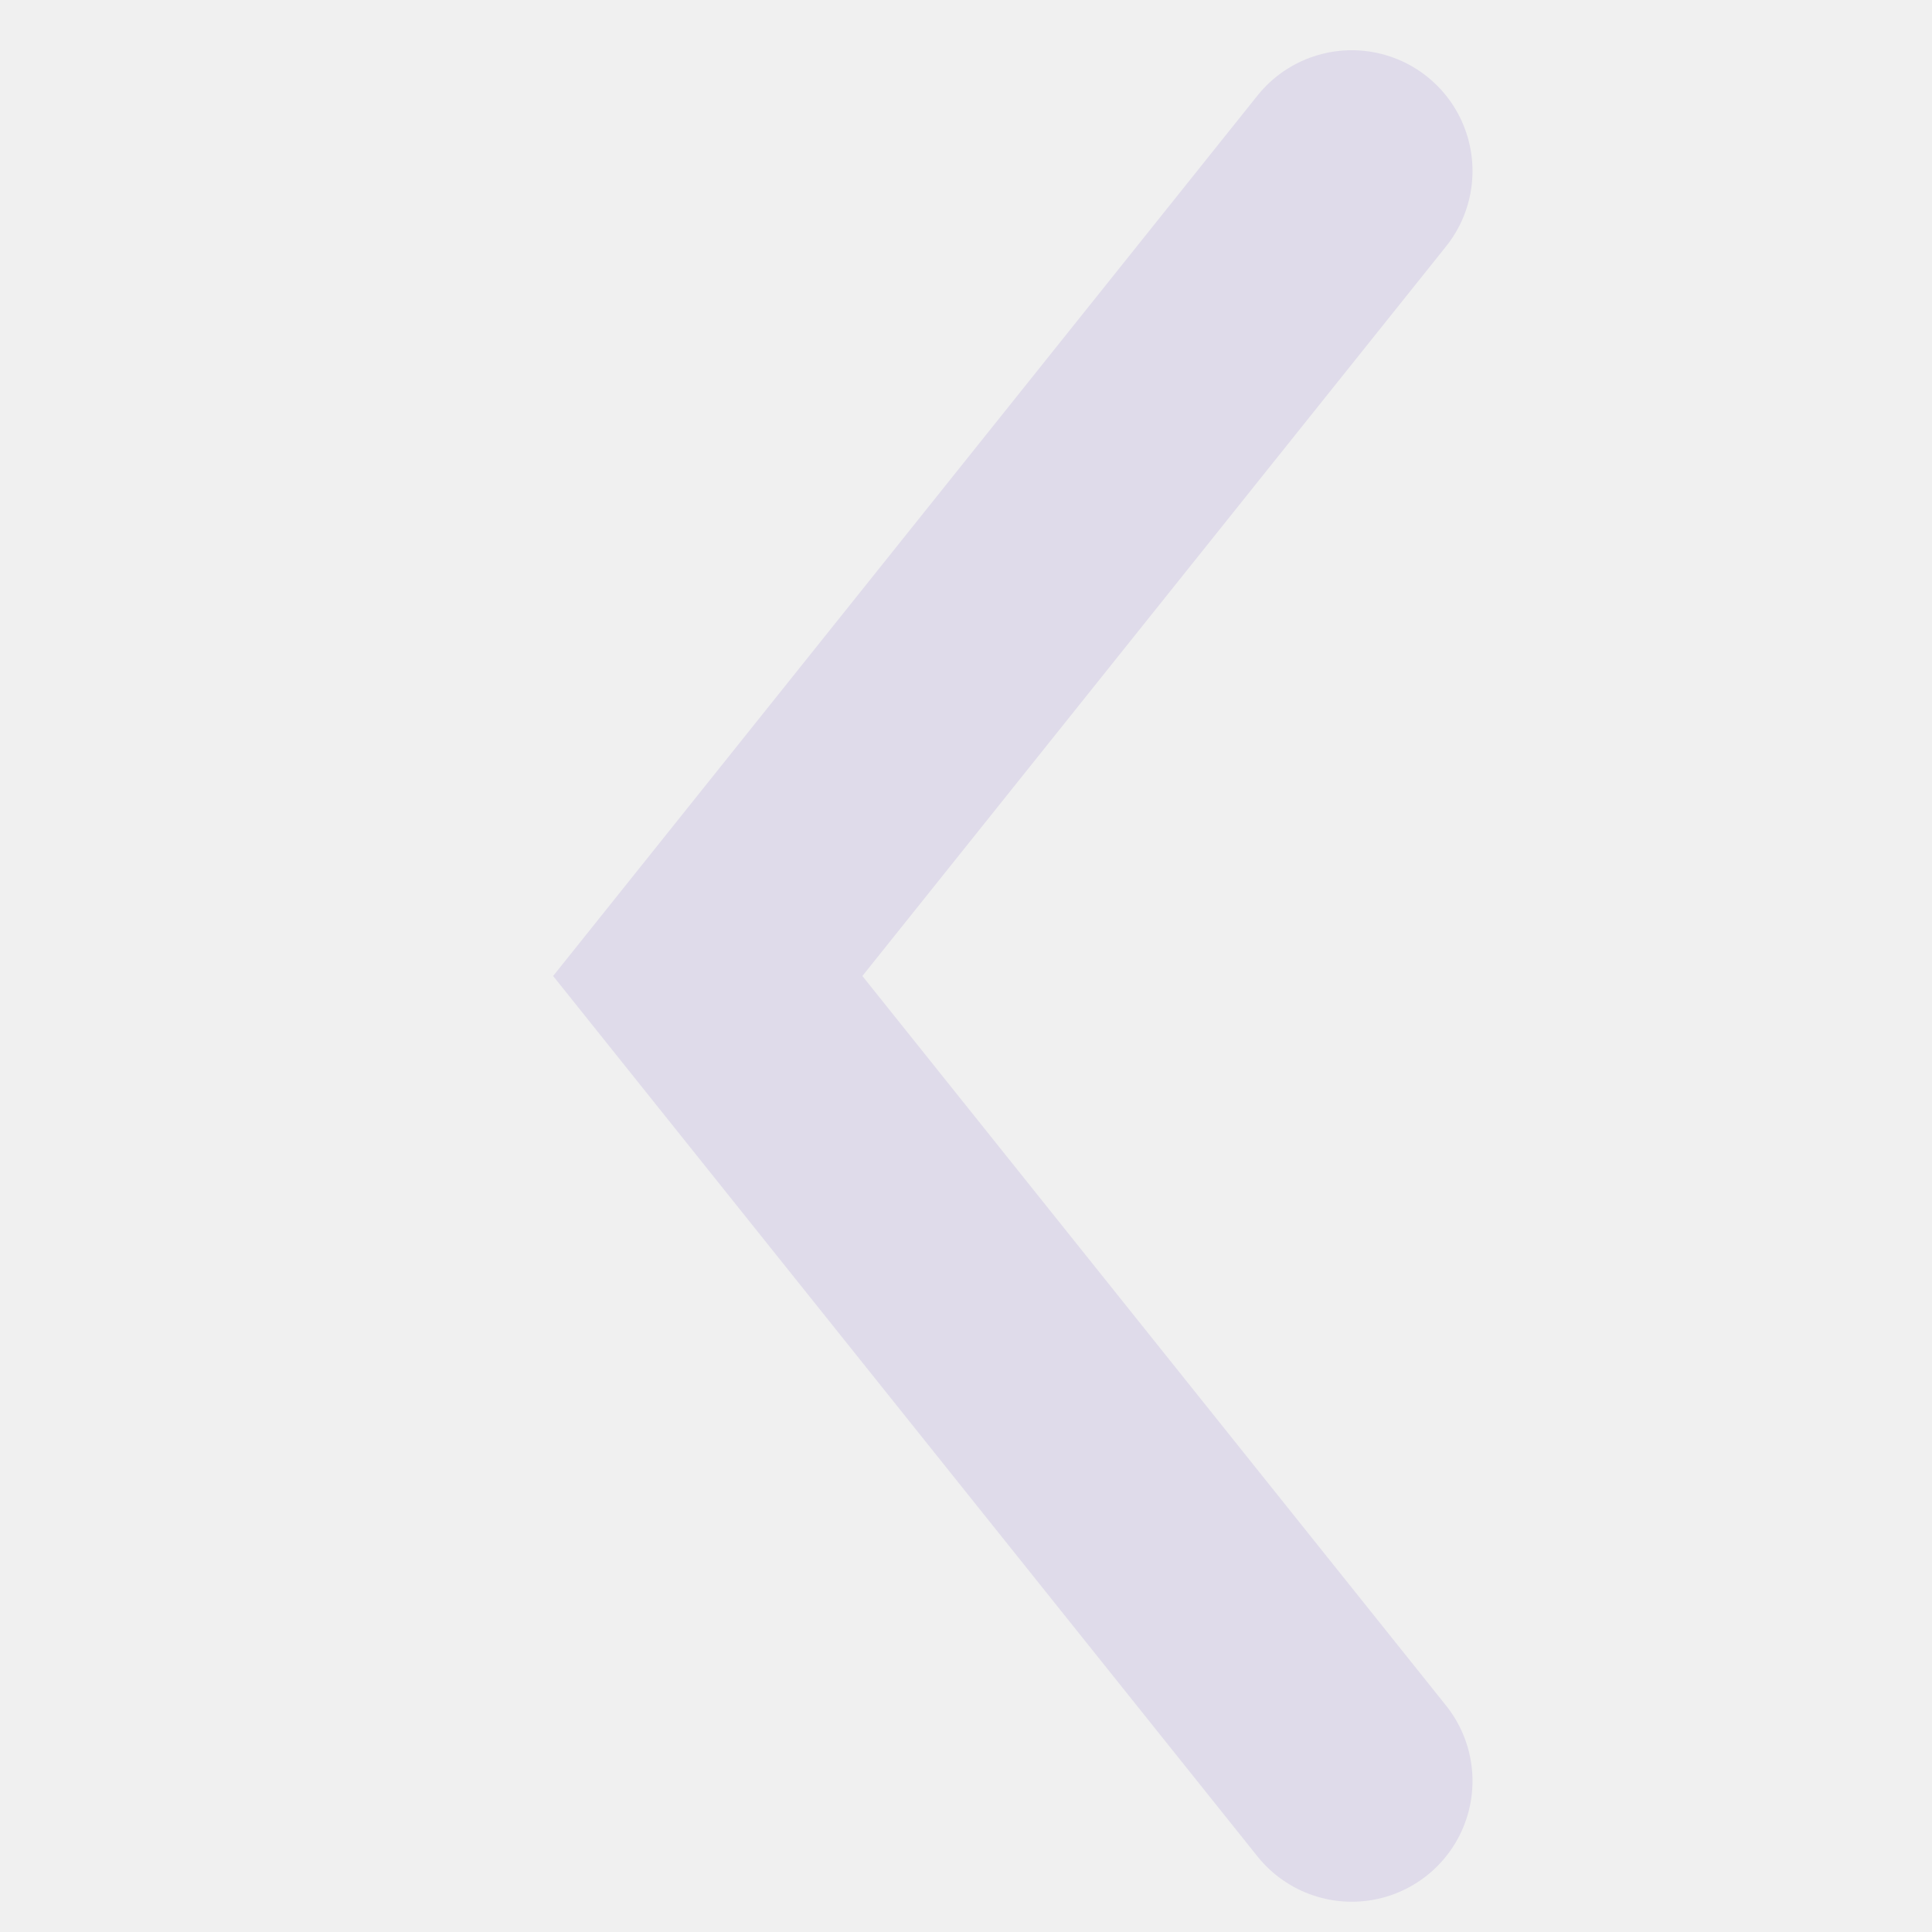
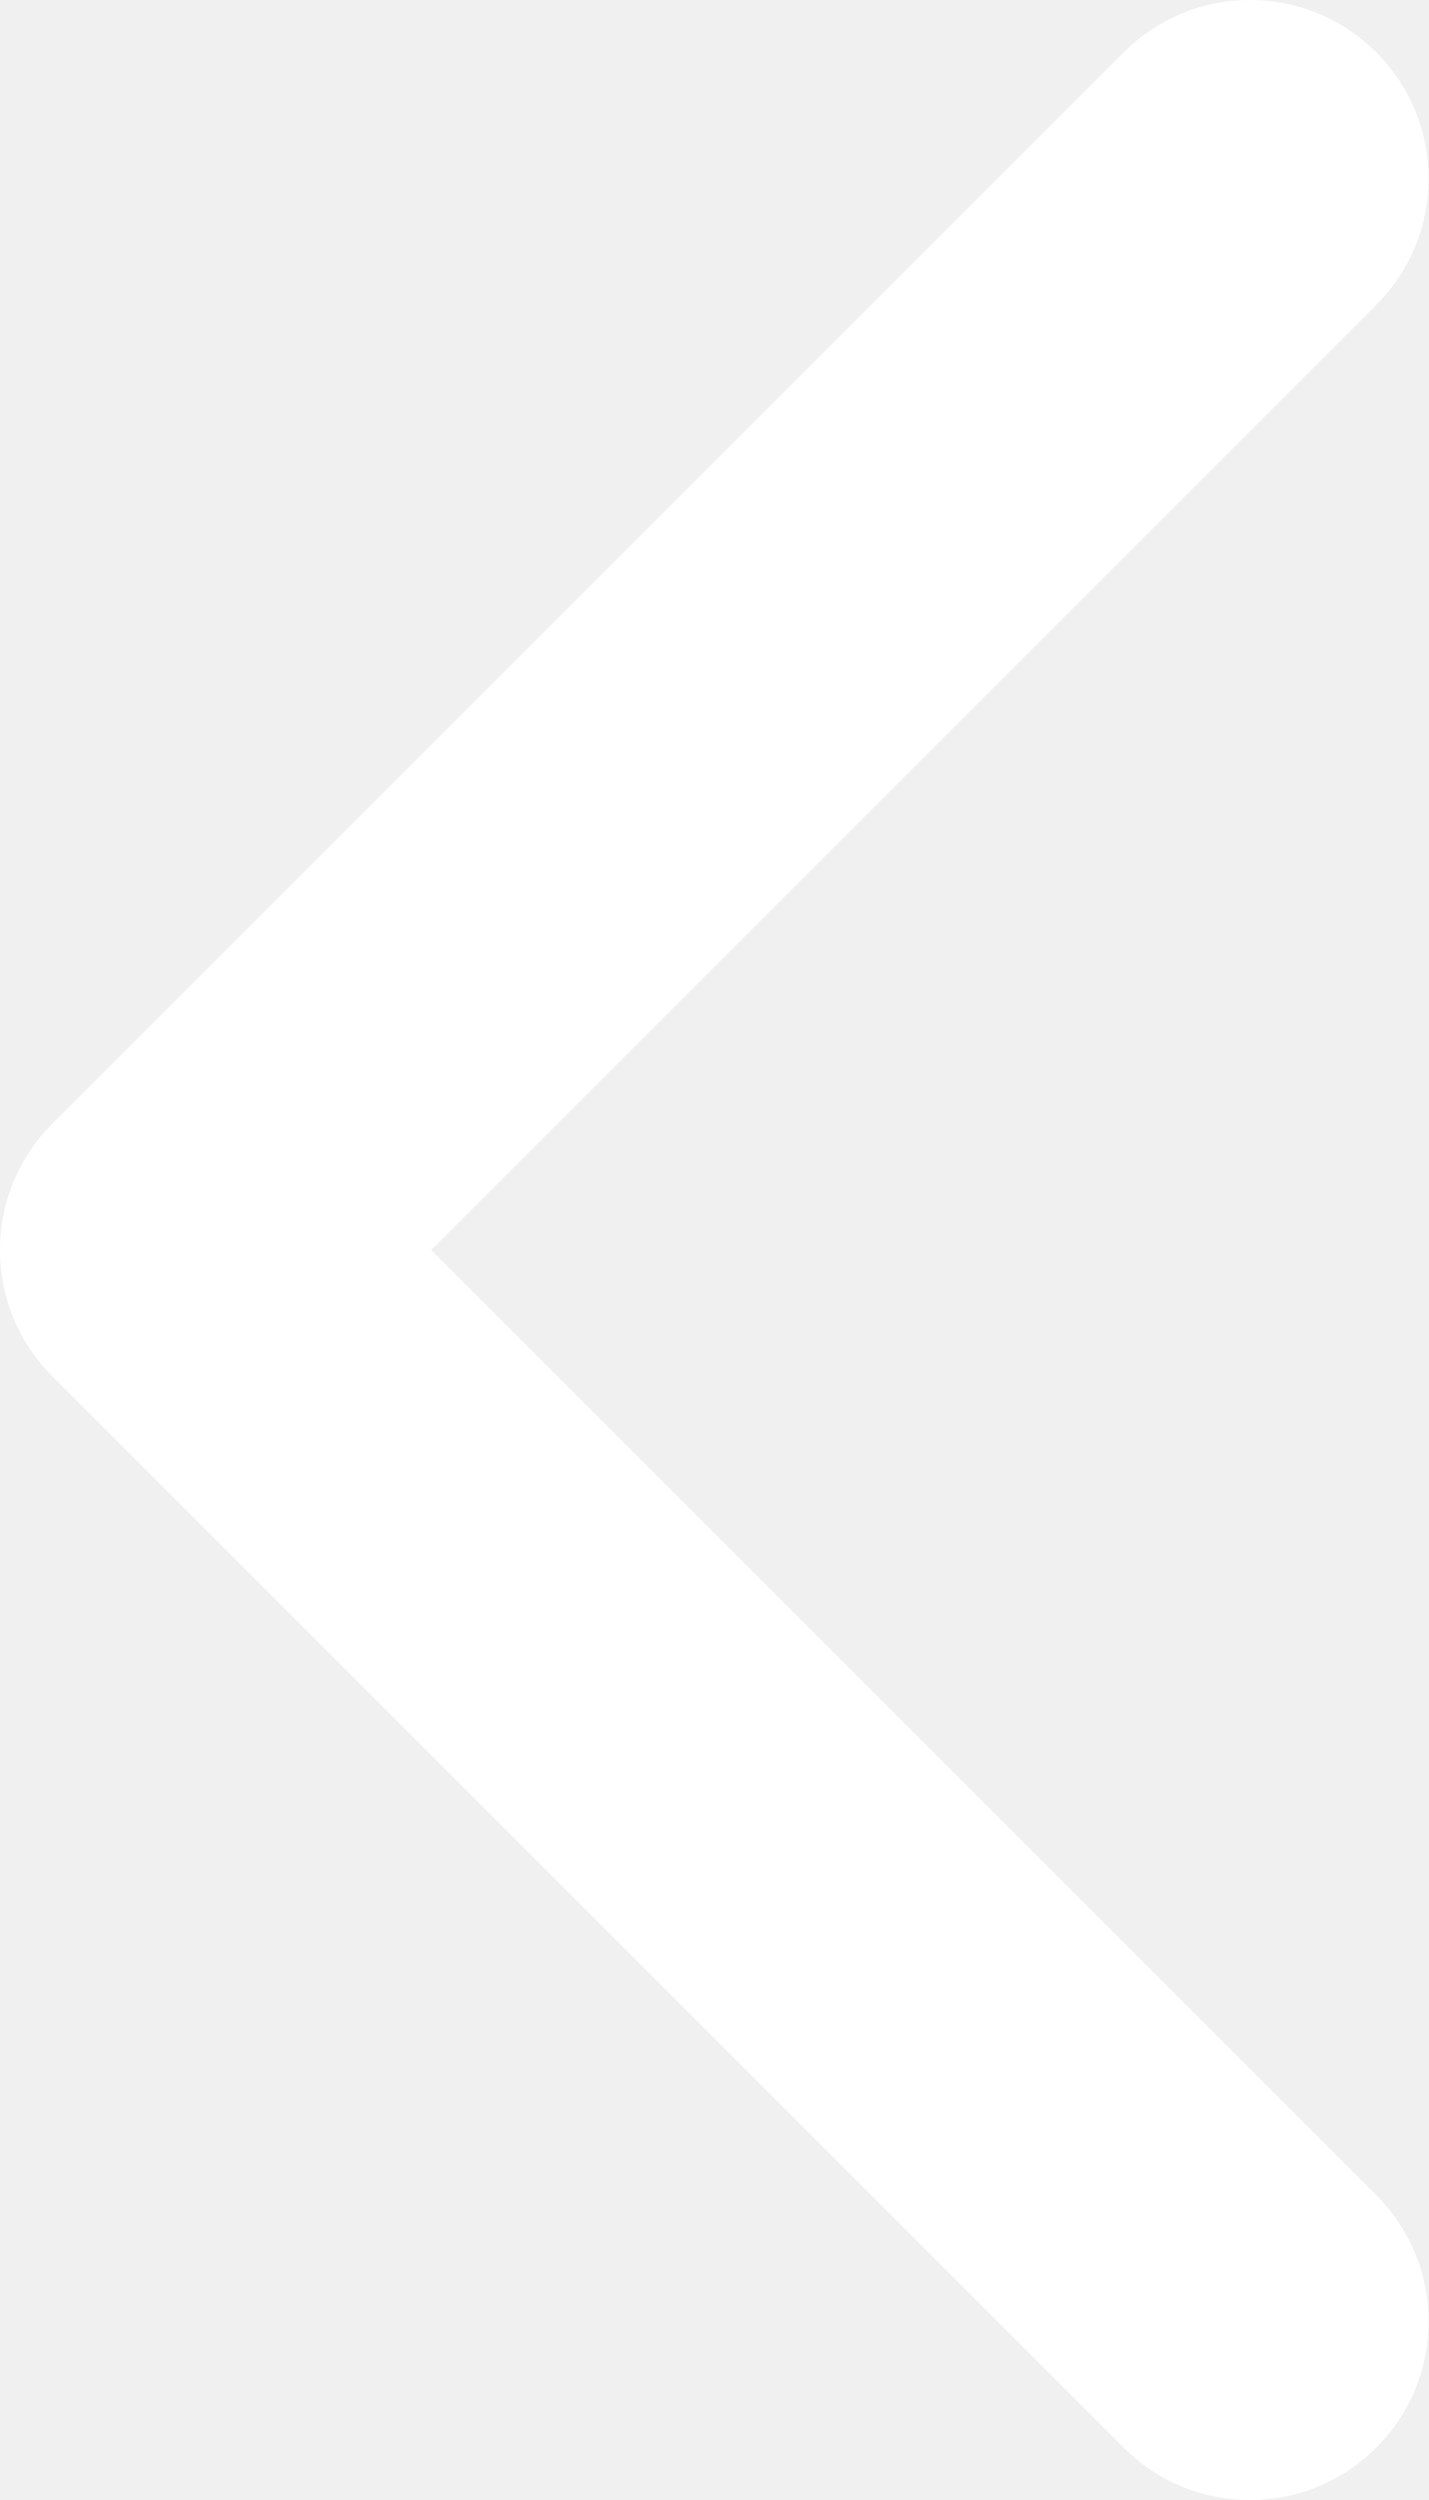
- <svg xmlns="http://www.w3.org/2000/svg" width="20" height="20" viewBox="0 0 7 12" fill="none">
-   <path d="M5.896 11.062L1.896 6.062L5.896 1.062" stroke="#DFDBEA" stroke-width="1.5" stroke-linecap="round" />
+ <svg xmlns="http://www.w3.org/2000/svg" width="8" height="14" viewBox="0 0 8 14" fill="none">
+   <g clip-path="url(#clip0_2681_10194)">
+     <path fill-rule="evenodd" clip-rule="evenodd" d="M0.293 7.707C-0.098 7.317 -0.098 6.683 0.293 6.293L6.293 0.293C6.683 -0.098 7.317 -0.098 7.707 0.293C8.098 0.683 8.098 1.317 7.707 1.707L2.414 7L7.707 12.293C8.098 12.683 8.098 13.317 7.707 13.707C7.317 14.098 6.683 14.098 6.293 13.707L0.293 7.707Z" fill="white" />
+   </g>
+   <defs>
+     <clipPath id="clip0_2681_10194">
+       <rect width="8" height="14" fill="white" />
+     </clipPath>
+   </defs>
</svg>
